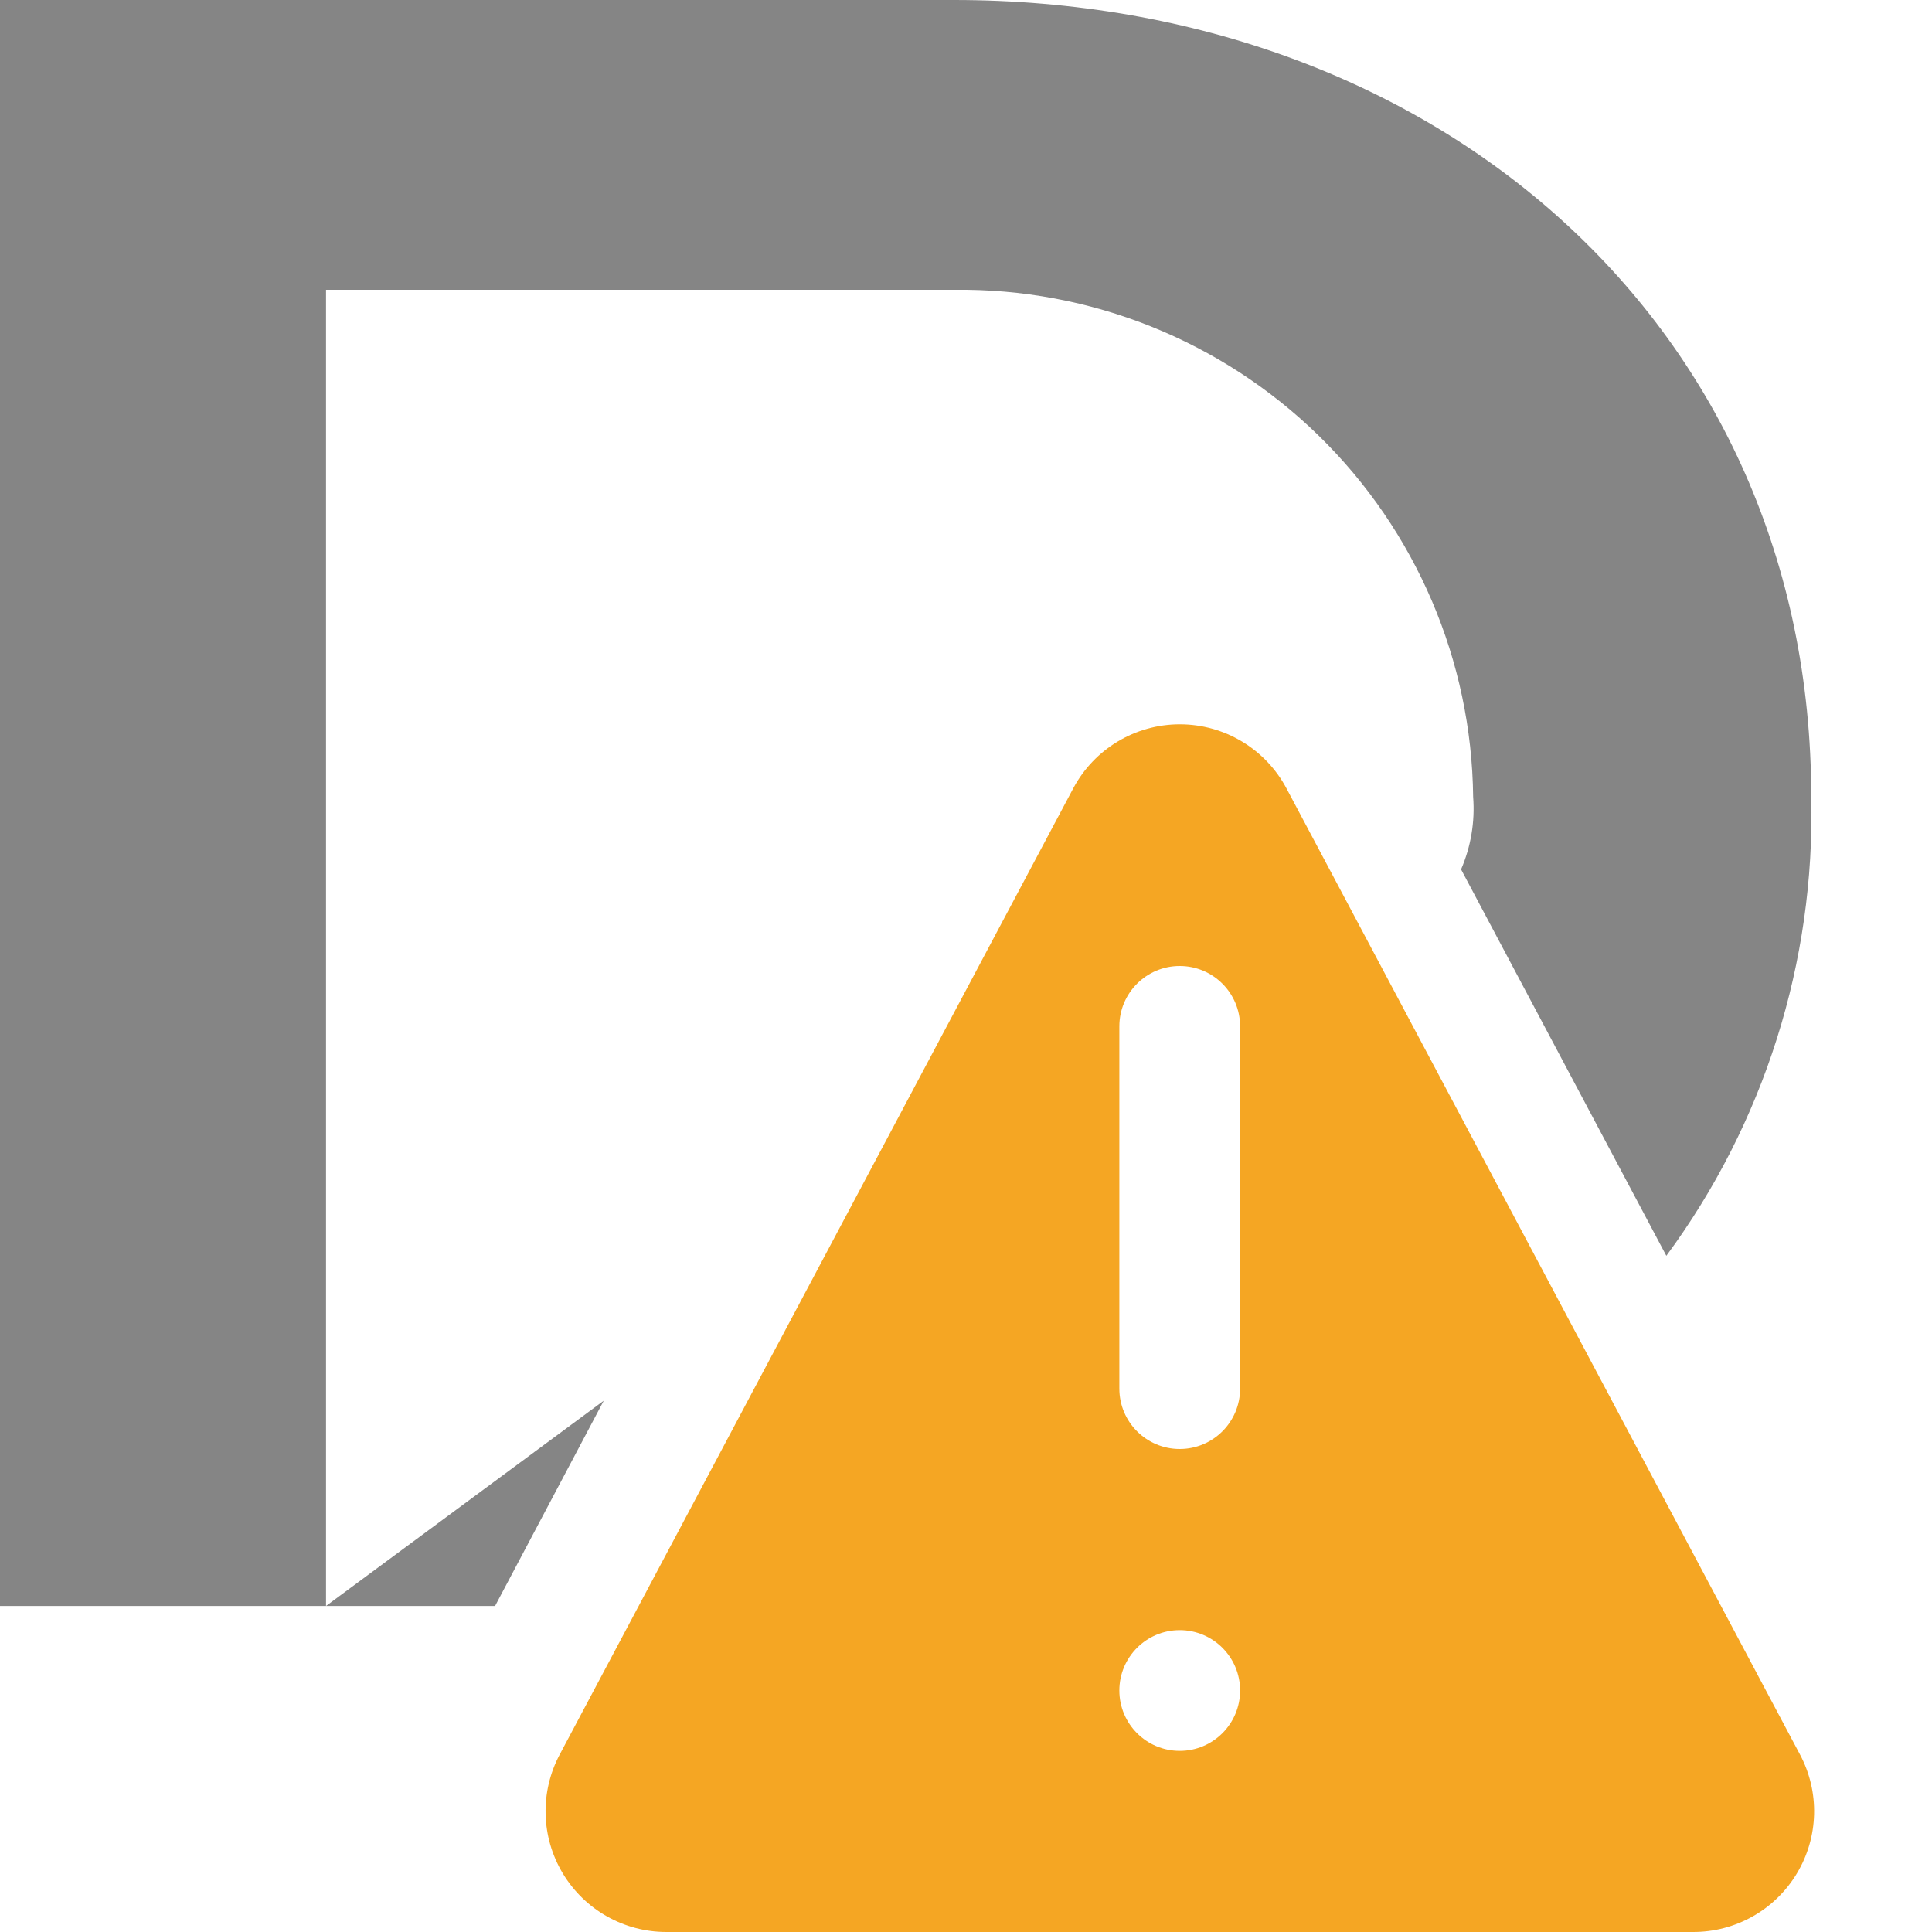
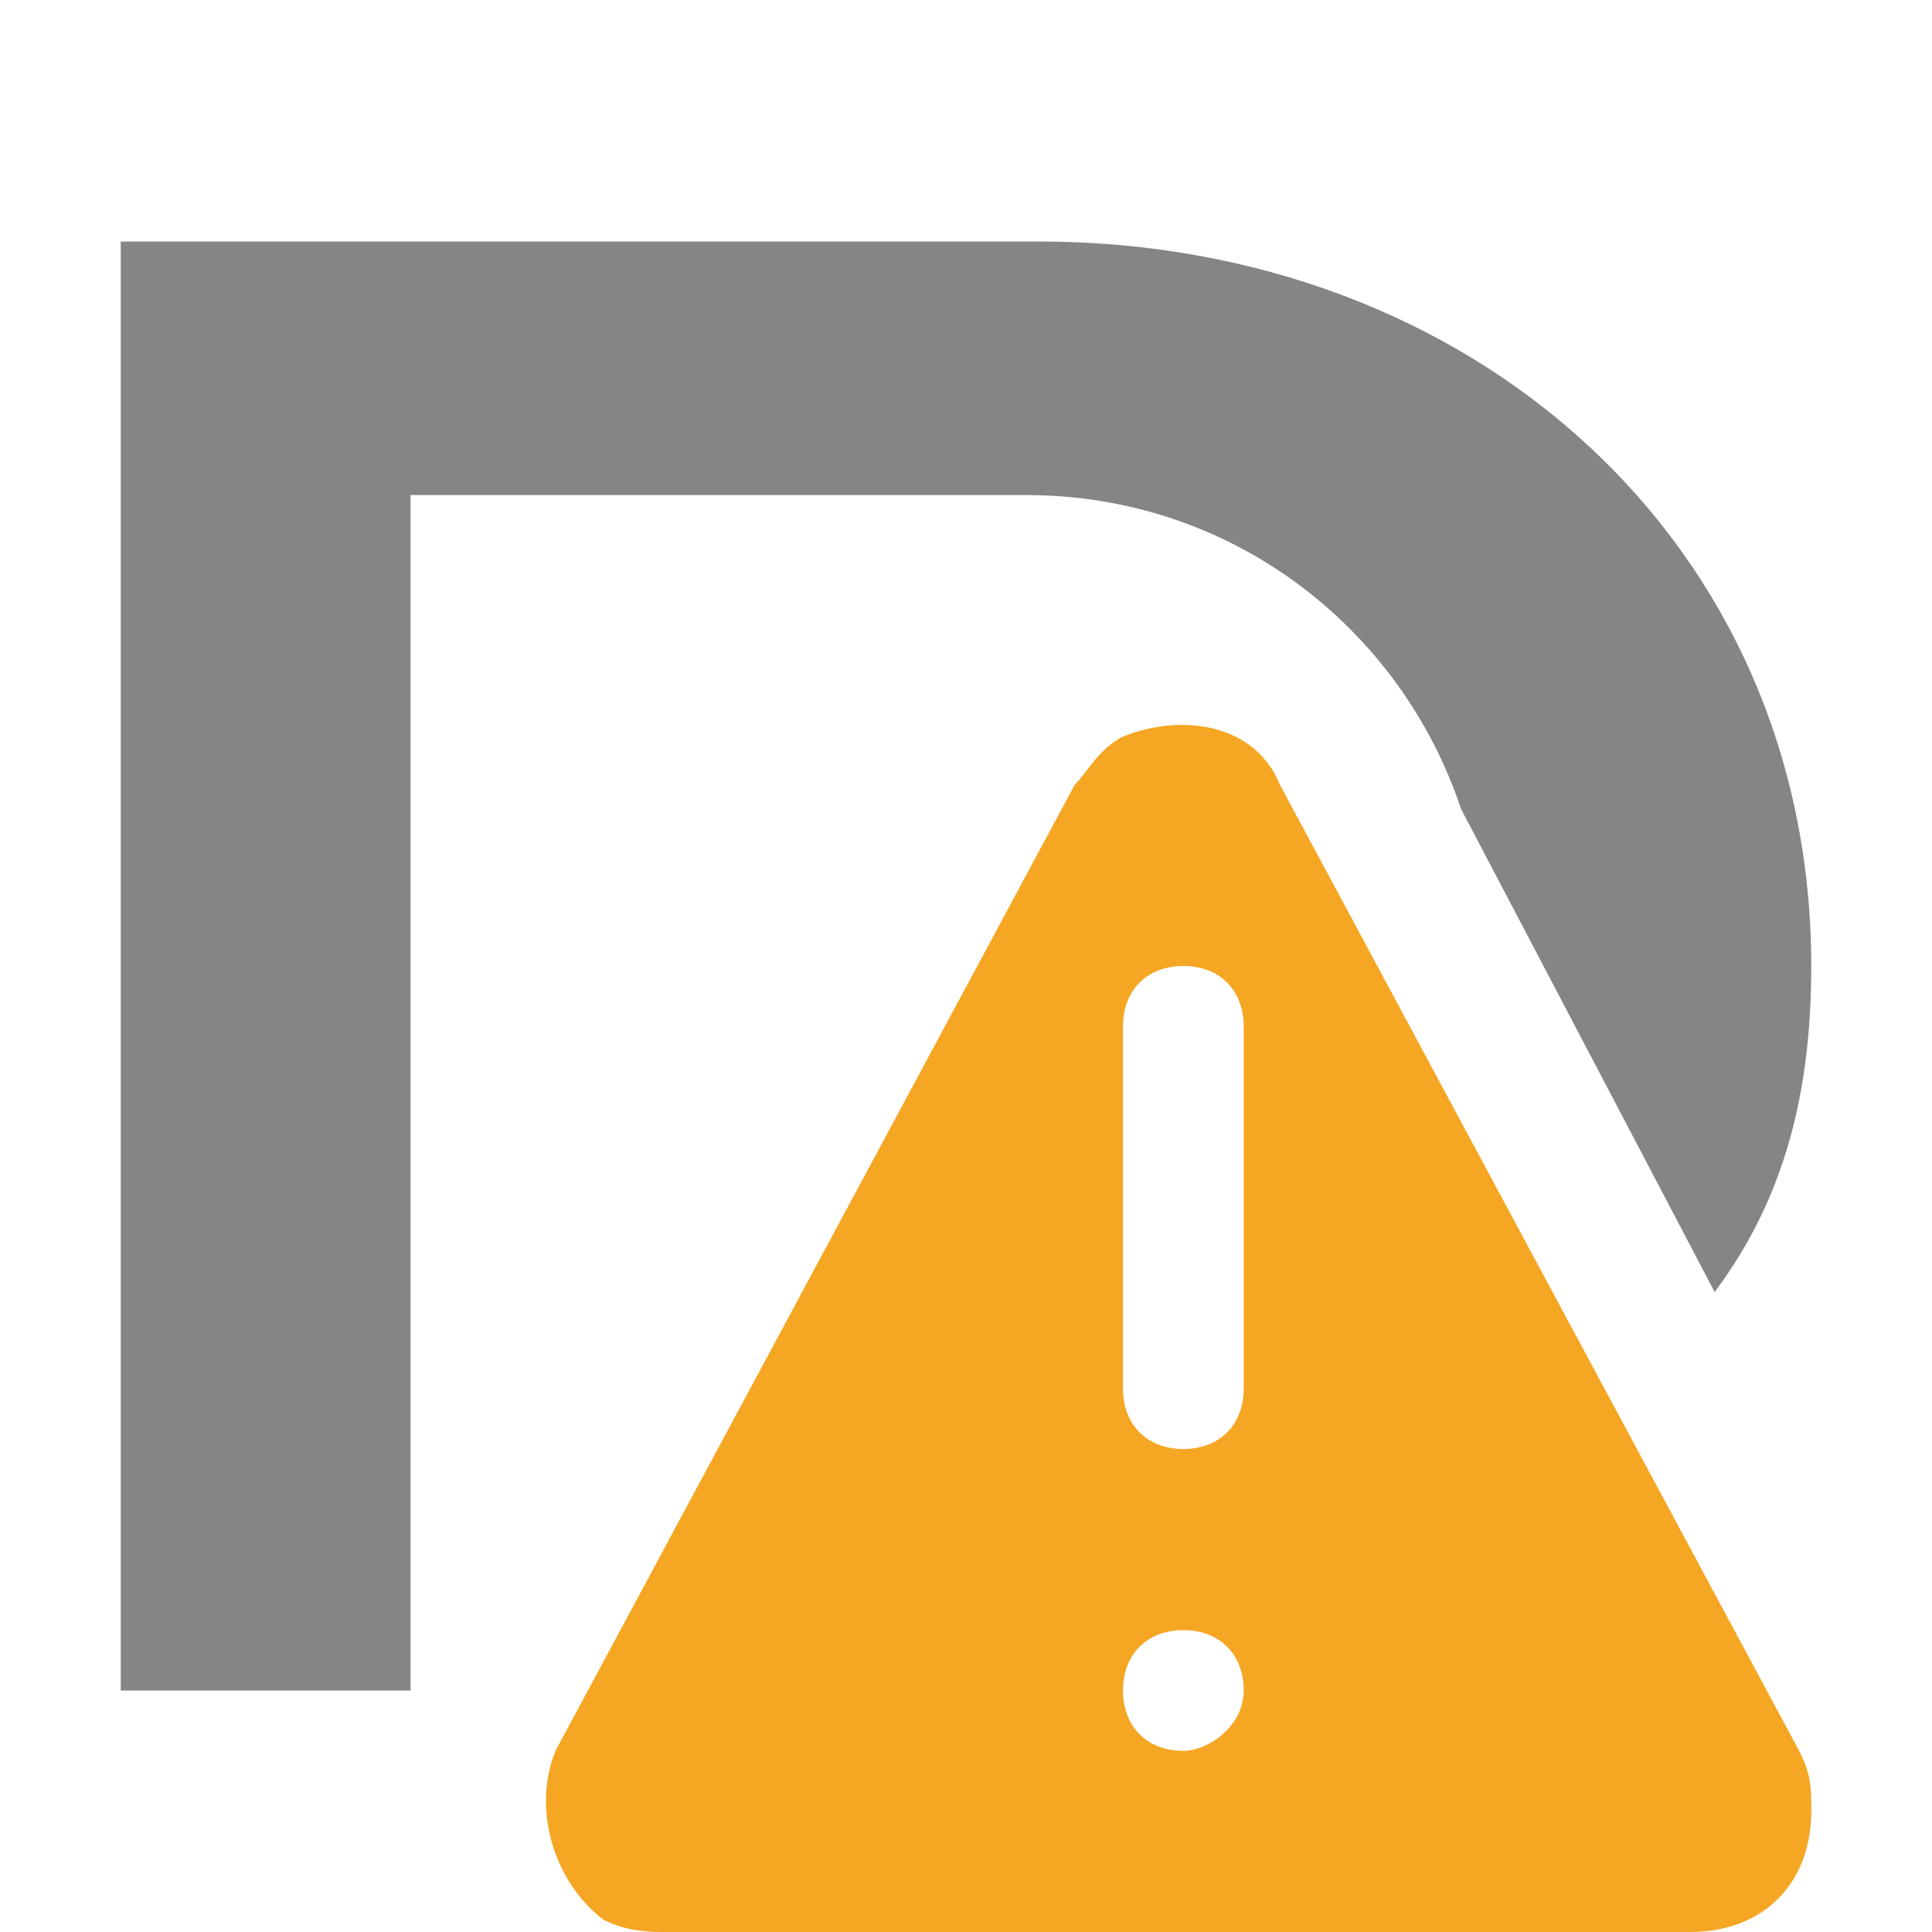
- <svg xmlns="http://www.w3.org/2000/svg" viewBox="0 0 16 16">
-   <path d="M7.9,0H0V13.3H2.7V2.4H7.9a4.246,4.246,0,0,1,4.3,4.2,1.268,1.268,0,0,1-.1.6l1.7,3.2A6.154,6.154,0,0,0,15,6.6C15,2.7,11.9,0,7.9,0Z" fill="#858585" />
-   <polygon points="5 11.6 2.7 13.3 4.1 13.3 5 11.6" fill="#858585" />
-   <path d="M14.906,14.529l-4.252-8a1,1,0,0,0-1.766,0l-4.252,8A1,1,0,0,0,5.519,16h8.5A1,1,0,0,0,14.906,14.529ZM9.77,14.5a.5.5,0,1,1,.5-.5A.5.5,0,0,1,9.77,14.5Zm.5-3a.5.5,0,0,1-1,0v-3a.5.5,0,0,1,1,0Z" fill="#f5a623" />
+ <svg xmlns="http://www.w3.org/2000/svg" id="Layer_1" viewBox="0 0 16 16">
+   <path d="M3.4 14h.1zM3.4 4.1h5.1c1.7 0 3.1 1.1 3.6 2.6l2.1 4c.6-.8.8-1.7.8-2.7 0-3.5-2.8-6-6.4-6H1v12h2.4V4.1z" fill="#858585" />
+   <path d="M14.9 14.5l-4.3-8c-.2-.5-.8-.6-1.3-.4-.2.1-.3.3-.4.4l-4.3 8c-.2.5 0 1.1.4 1.4.2.1.4.1.5.1H14c.6 0 1-.4 1-1 0-.2 0-.3-.1-.5zm-5.1 0c-.3 0-.5-.2-.5-.5s.2-.5.5-.5.5.2.5.5-.3.5-.5.5zm.5-3c0 .3-.2.5-.5.5s-.5-.2-.5-.5v-3c0-.3.2-.5.5-.5s.5.2.5.5v3z" fill="#f5a623" />
</svg>
